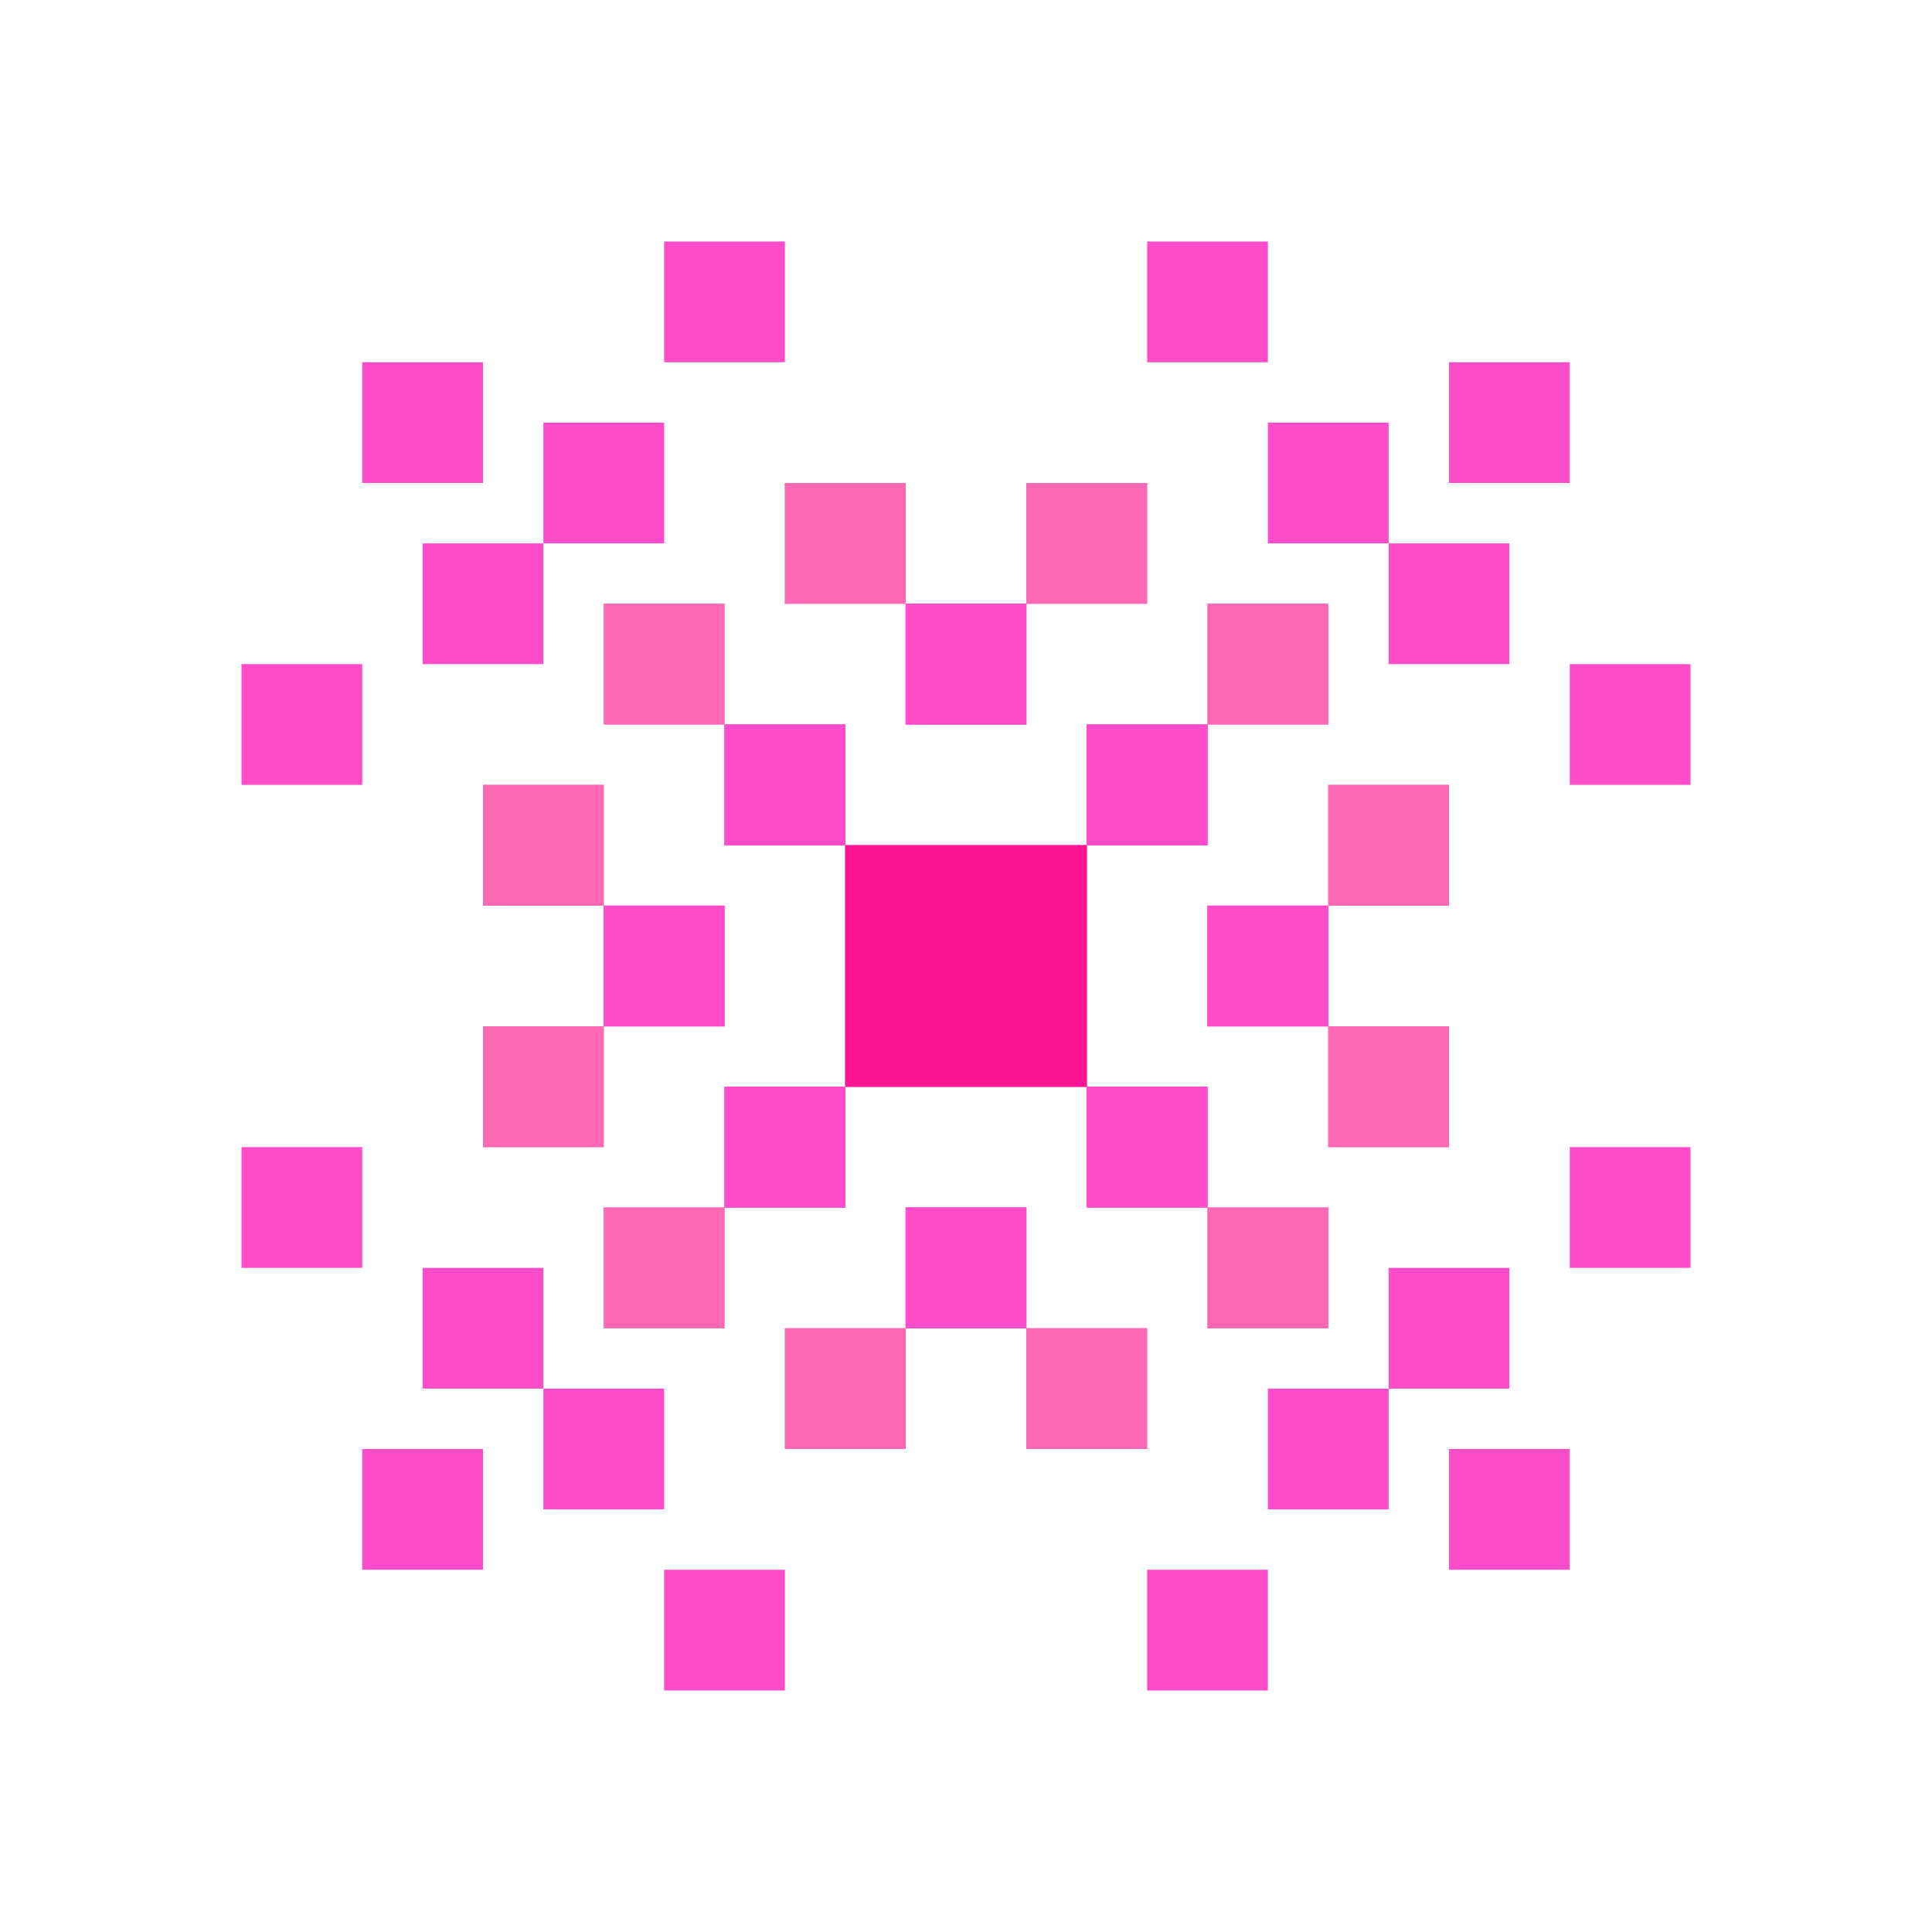
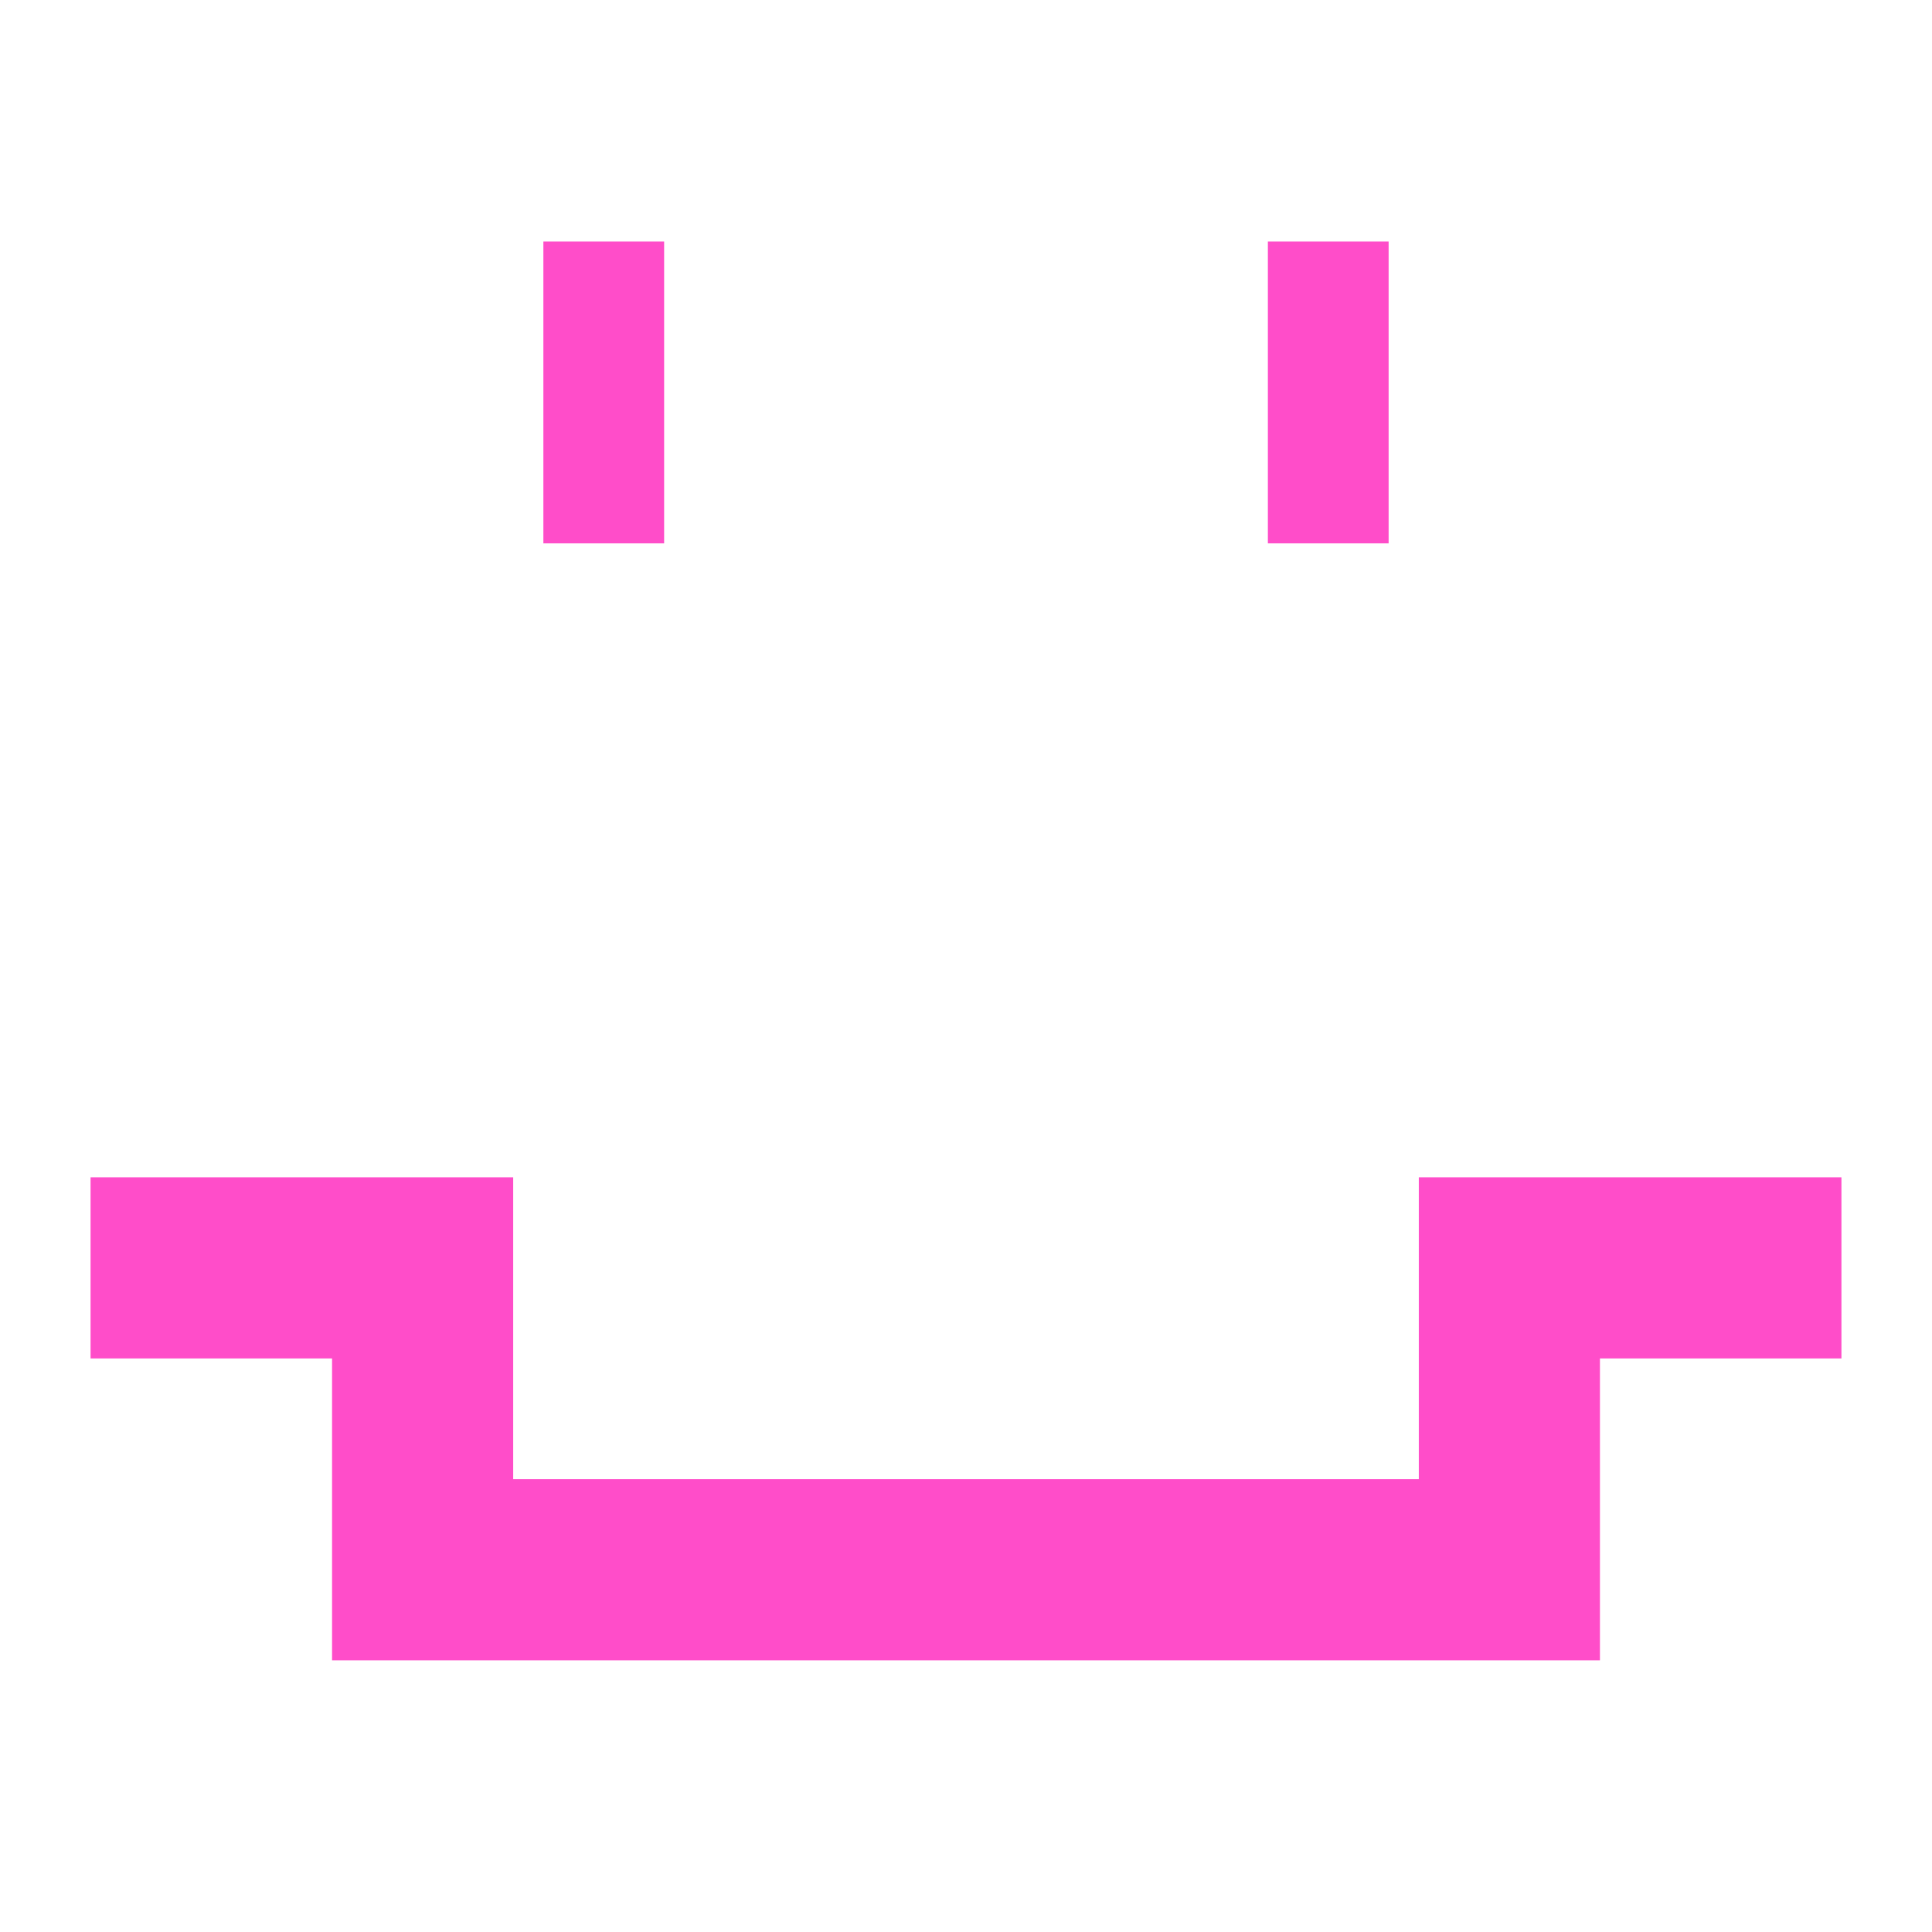
<svg xmlns="http://www.w3.org/2000/svg" viewBox="0 0 32 32" width="32" height="32">
-   <defs>
-     <style>
-       .pixel { fill: #FF4DC9; }
-       .pixel-bright { fill: #FF69B4; }
-       .pixel-core { fill: #FF1493; }
-     </style>
-   </defs>
-   <g id="frame1">
-     <animate attributeName="opacity" values="1;1;0;0;0" dur="1s" repeatCount="indefinite" begin="0s" />
-     <rect x="14" y="14" width="4" height="4" class="pixel-core" />
-     <rect x="12" y="12" width="2" height="2" class="pixel" />
-     <rect x="18" y="12" width="2" height="2" class="pixel" />
-     <rect x="12" y="18" width="2" height="2" class="pixel" />
-     <rect x="18" y="18" width="2" height="2" class="pixel" />
-     <rect x="15" y="10" width="2" height="2" class="pixel" />
-     <rect x="15" y="20" width="2" height="2" class="pixel" />
-     <rect x="10" y="15" width="2" height="2" class="pixel" />
-     <rect x="20" y="15" width="2" height="2" class="pixel" />
-   </g>
-   <g id="frame2">
-     <animate attributeName="opacity" values="0;0;1;1;0" dur="1s" repeatCount="indefinite" begin="0s" />
-     <rect x="14" y="14" width="4" height="4" class="pixel-core" />
-     <rect x="10" y="10" width="2" height="2" class="pixel-bright" />
-     <rect x="20" y="10" width="2" height="2" class="pixel-bright" />
-     <rect x="10" y="20" width="2" height="2" class="pixel-bright" />
-     <rect x="20" y="20" width="2" height="2" class="pixel-bright" />
-     <rect x="13" y="8" width="2" height="2" class="pixel-bright" />
-     <rect x="17" y="8" width="2" height="2" class="pixel-bright" />
-     <rect x="13" y="22" width="2" height="2" class="pixel-bright" />
-     <rect x="17" y="22" width="2" height="2" class="pixel-bright" />
-     <rect x="8" y="13" width="2" height="2" class="pixel-bright" />
-     <rect x="8" y="17" width="2" height="2" class="pixel-bright" />
-     <rect x="22" y="13" width="2" height="2" class="pixel-bright" />
-     <rect x="22" y="17" width="2" height="2" class="pixel-bright" />
-     <rect x="12" y="12" width="2" height="2" class="pixel" />
-     <rect x="18" y="12" width="2" height="2" class="pixel" />
-     <rect x="12" y="18" width="2" height="2" class="pixel" />
-     <rect x="18" y="18" width="2" height="2" class="pixel" />
-     <rect x="15" y="10" width="2" height="2" class="pixel" />
-     <rect x="15" y="20" width="2" height="2" class="pixel" />
-     <rect x="10" y="15" width="2" height="2" class="pixel" />
-     <rect x="20" y="15" width="2" height="2" class="pixel" />
-   </g>
-   <g id="frame3">
-     <animate attributeName="opacity" values="0;0;0;1;0" dur="1s" repeatCount="indefinite" begin="0s" />
-     <rect x="14" y="14" width="4" height="4" class="pixel-core" />
-     <rect x="10" y="10" width="2" height="2" class="pixel-bright" />
-     <rect x="20" y="10" width="2" height="2" class="pixel-bright" />
-     <rect x="10" y="20" width="2" height="2" class="pixel-bright" />
-     <rect x="20" y="20" width="2" height="2" class="pixel-bright" />
-     <rect x="13" y="8" width="2" height="2" class="pixel-bright" />
-     <rect x="17" y="8" width="2" height="2" class="pixel-bright" />
-     <rect x="13" y="22" width="2" height="2" class="pixel-bright" />
-     <rect x="17" y="22" width="2" height="2" class="pixel-bright" />
-     <rect x="8" y="13" width="2" height="2" class="pixel-bright" />
-     <rect x="8" y="17" width="2" height="2" class="pixel-bright" />
-     <rect x="22" y="13" width="2" height="2" class="pixel-bright" />
-     <rect x="22" y="17" width="2" height="2" class="pixel-bright" />
-     <rect x="12" y="12" width="2" height="2" class="pixel" />
-     <rect x="18" y="12" width="2" height="2" class="pixel" />
-     <rect x="12" y="18" width="2" height="2" class="pixel" />
-     <rect x="18" y="18" width="2" height="2" class="pixel" />
-     <rect x="15" y="10" width="2" height="2" class="pixel" />
-     <rect x="15" y="20" width="2" height="2" class="pixel" />
-     <rect x="10" y="15" width="2" height="2" class="pixel" />
-     <rect x="20" y="15" width="2" height="2" class="pixel" />
-     <rect x="6" y="6" width="2" height="2" class="pixel" />
-     <rect x="24" y="6" width="2" height="2" class="pixel" />
-     <rect x="6" y="24" width="2" height="2" class="pixel" />
-     <rect x="24" y="24" width="2" height="2" class="pixel" />
-     <rect x="11" y="4" width="2" height="2" class="pixel" />
-     <rect x="19" y="4" width="2" height="2" class="pixel" />
-     <rect x="11" y="26" width="2" height="2" class="pixel" />
-     <rect x="19" y="26" width="2" height="2" class="pixel" />
-     <rect x="4" y="11" width="2" height="2" class="pixel" />
-     <rect x="4" y="19" width="2" height="2" class="pixel" />
-     <rect x="26" y="11" width="2" height="2" class="pixel" />
-     <rect x="26" y="19" width="2" height="2" class="pixel" />
-     <rect x="9" y="7" width="2" height="2" class="pixel" />
-     <rect x="21" y="7" width="2" height="2" class="pixel" />
-     <rect x="9" y="23" width="2" height="2" class="pixel" />
-     <rect x="21" y="23" width="2" height="2" class="pixel" />
-     <rect x="7" y="9" width="2" height="2" class="pixel" />
-     <rect x="23" y="9" width="2" height="2" class="pixel" />
-     <rect x="7" y="21" width="2" height="2" class="pixel" />
-     <rect x="23" y="21" width="2" height="2" class="pixel" />
-   </g>
+   <rect x="9" y="4" width="2" height="5" fill="#FF4DC9" />
+   <rect x="21" y="4" width="2" height="5" fill="#FF4DC9" />
+   <polyline points="3,21 7,21 7,26 25,26 25,21 29,21" fill="none" stroke="#FF4DC9" stroke-width="3" stroke-linecap="square" stroke-linejoin="miter">
+     <animate attributeName="points" values="3,21 7,21 7,26 25,26 25,21 29,21;               3,21 7,21 7,26 25,26 25,21 29,21;               3,15 7,15 7,26 25,26 25,15 29,15;               3,15 7,15 7,26 25,26 25,15 29,15;               3,21 7,21 7,26 25,26 25,21 29,21" keyTimes="0;0.38;0.52;0.82;1" calcMode="spline" keySplines="0 0 1 1; 0.4 0 0.6 1; 0 0 1 1; 0.4 0 0.6 1" dur="2.5s" repeatCount="indefinite" />
+   </polyline>
</svg>
